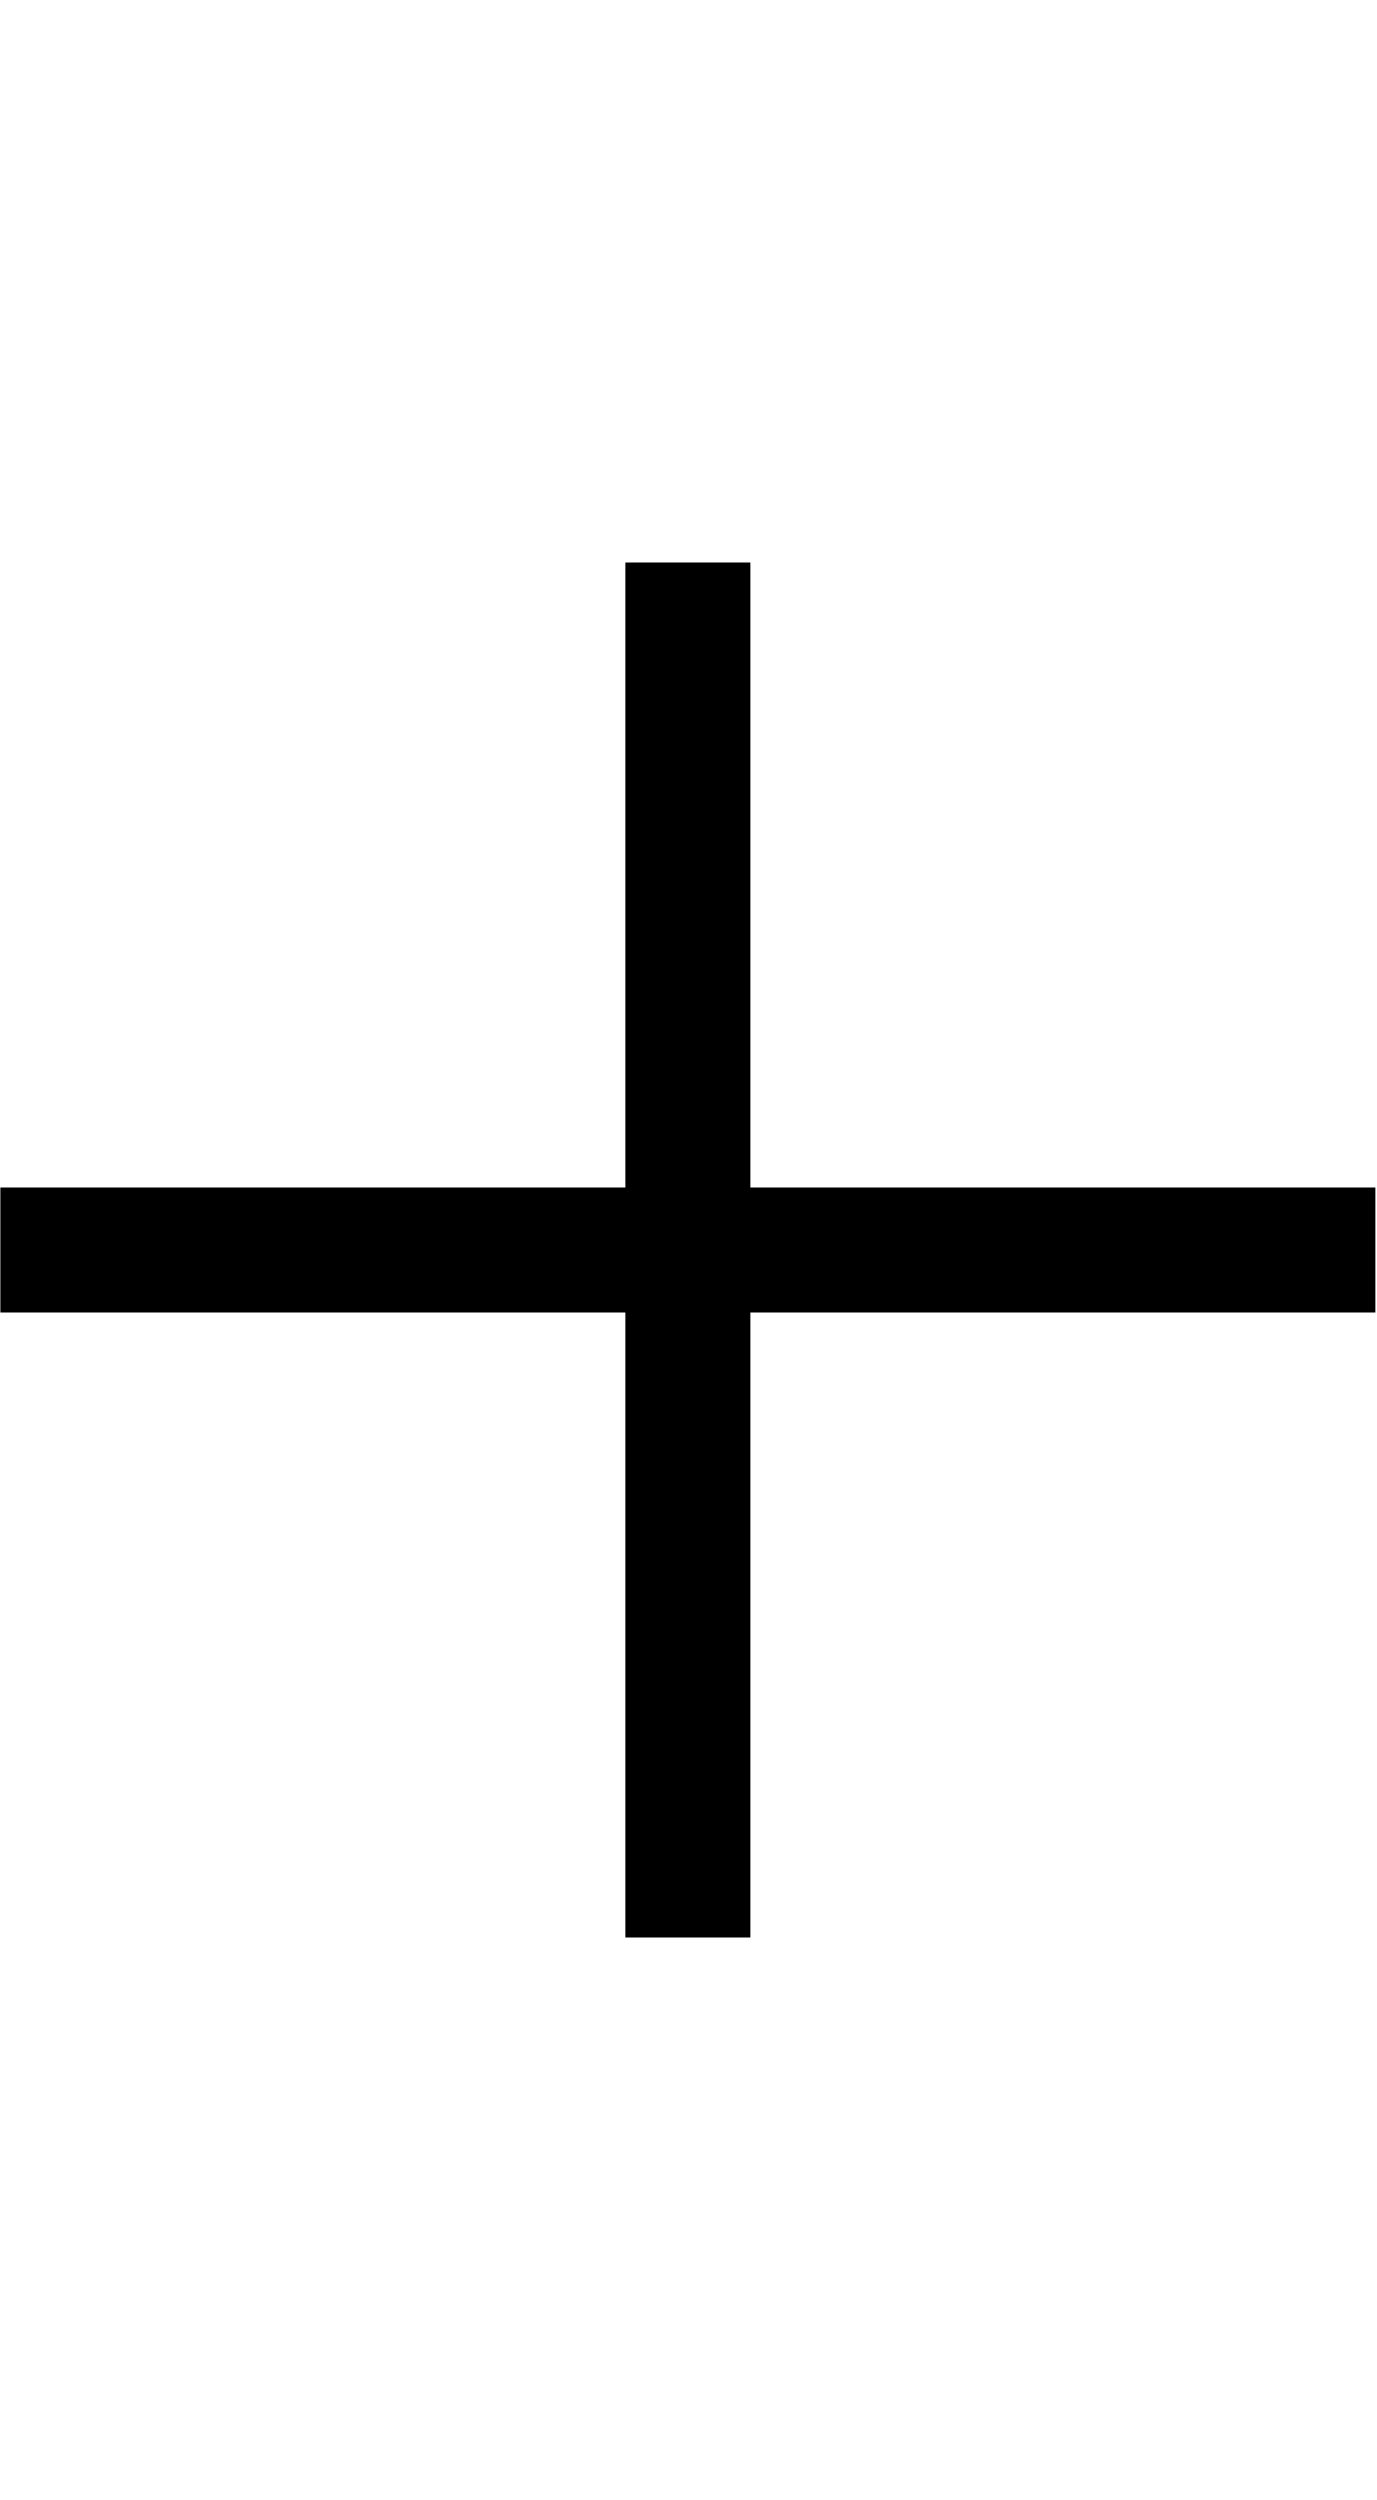
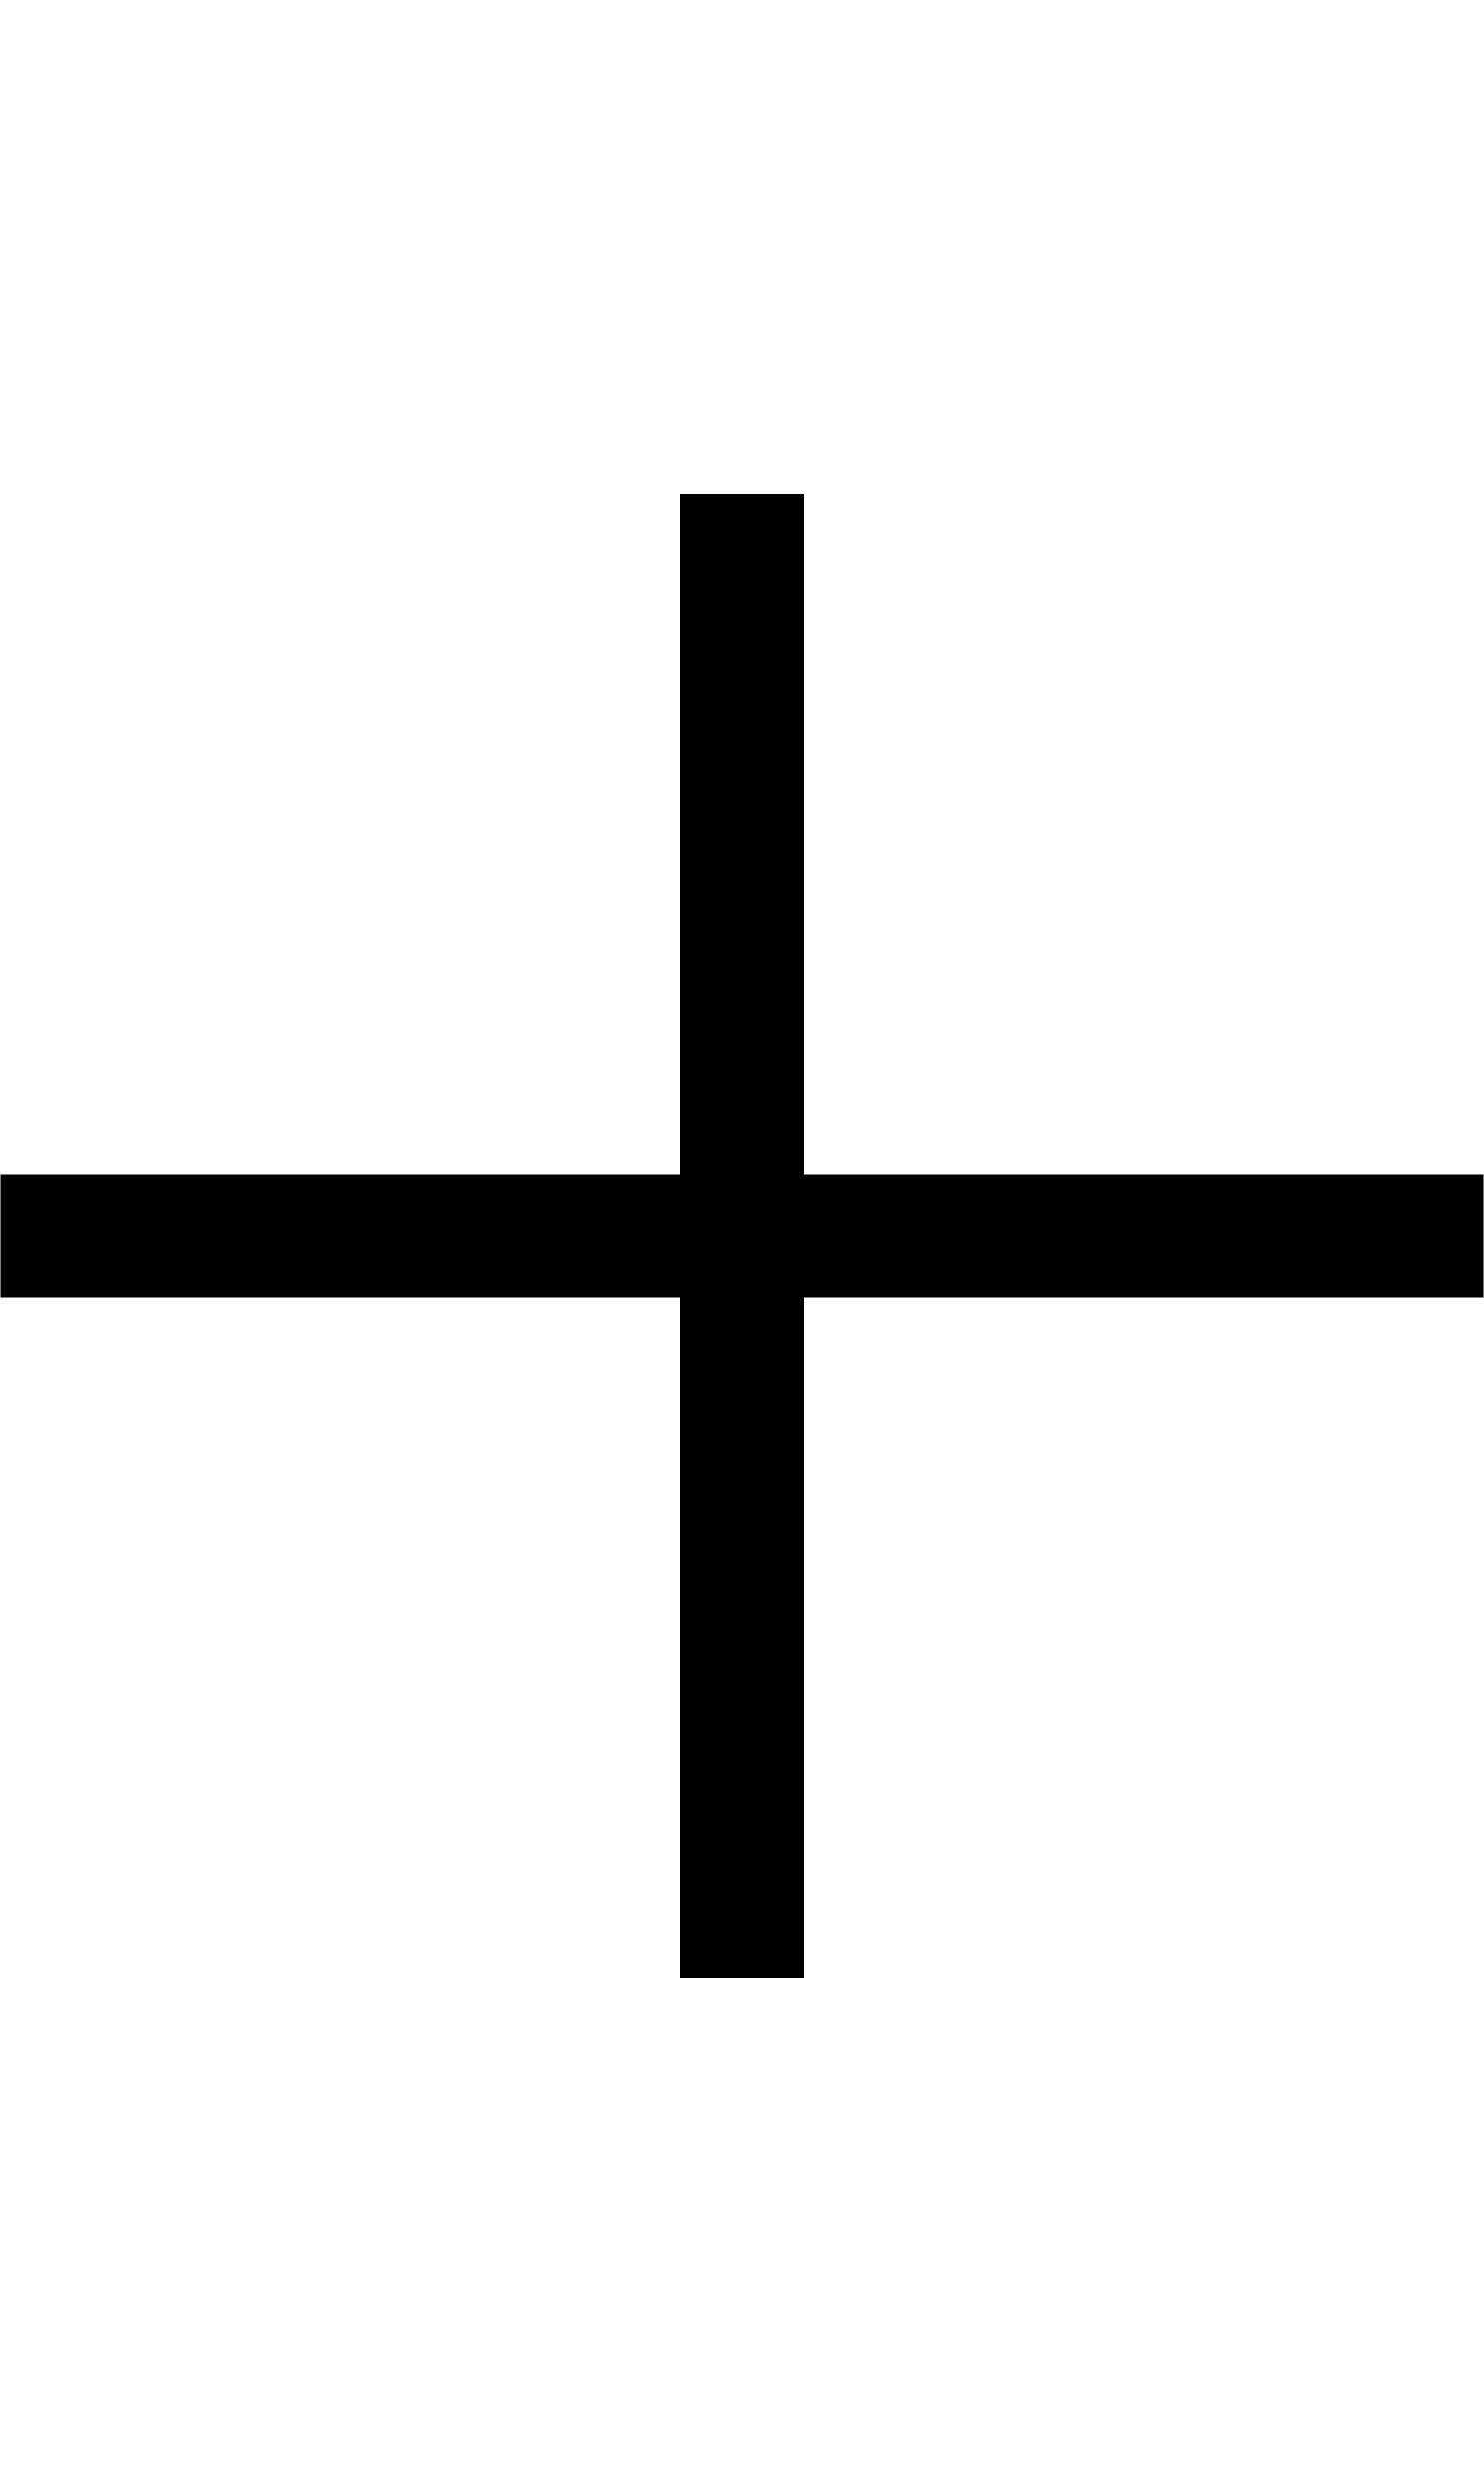
- <svg xmlns="http://www.w3.org/2000/svg" viewBox="0 0 11.008 20">
+ <svg xmlns="http://www.w3.org/2000/svg" viewBox="0 0 12.003 20">
  <g id="Work_file" data-name="Work file">
    <g id="Icon_Work_file" data-name="Icon Work file">
      <g id="uE10B-share">
-         <polygon points="11.003 9.5 6.003 9.5 6.003 4.5 5.003 4.5 5.003 9.5 0.003 9.5 0.003 10.5 5.003 10.5 5.003 15.5 6.003 15.5 6.003 10.5 11.003 10.5 11.003 9.5" />
+         <polygon points="6.504 9.5 6.504 4 5.504 4 5.504 9.5 0.004 9.5 0.004 10.5 5.504 10.5 5.504 16 6.504 16 6.504 10.5 12.004 10.5 12.004 9.5 6.504 9.5" />
      </g>
    </g>
  </g>
</svg>
